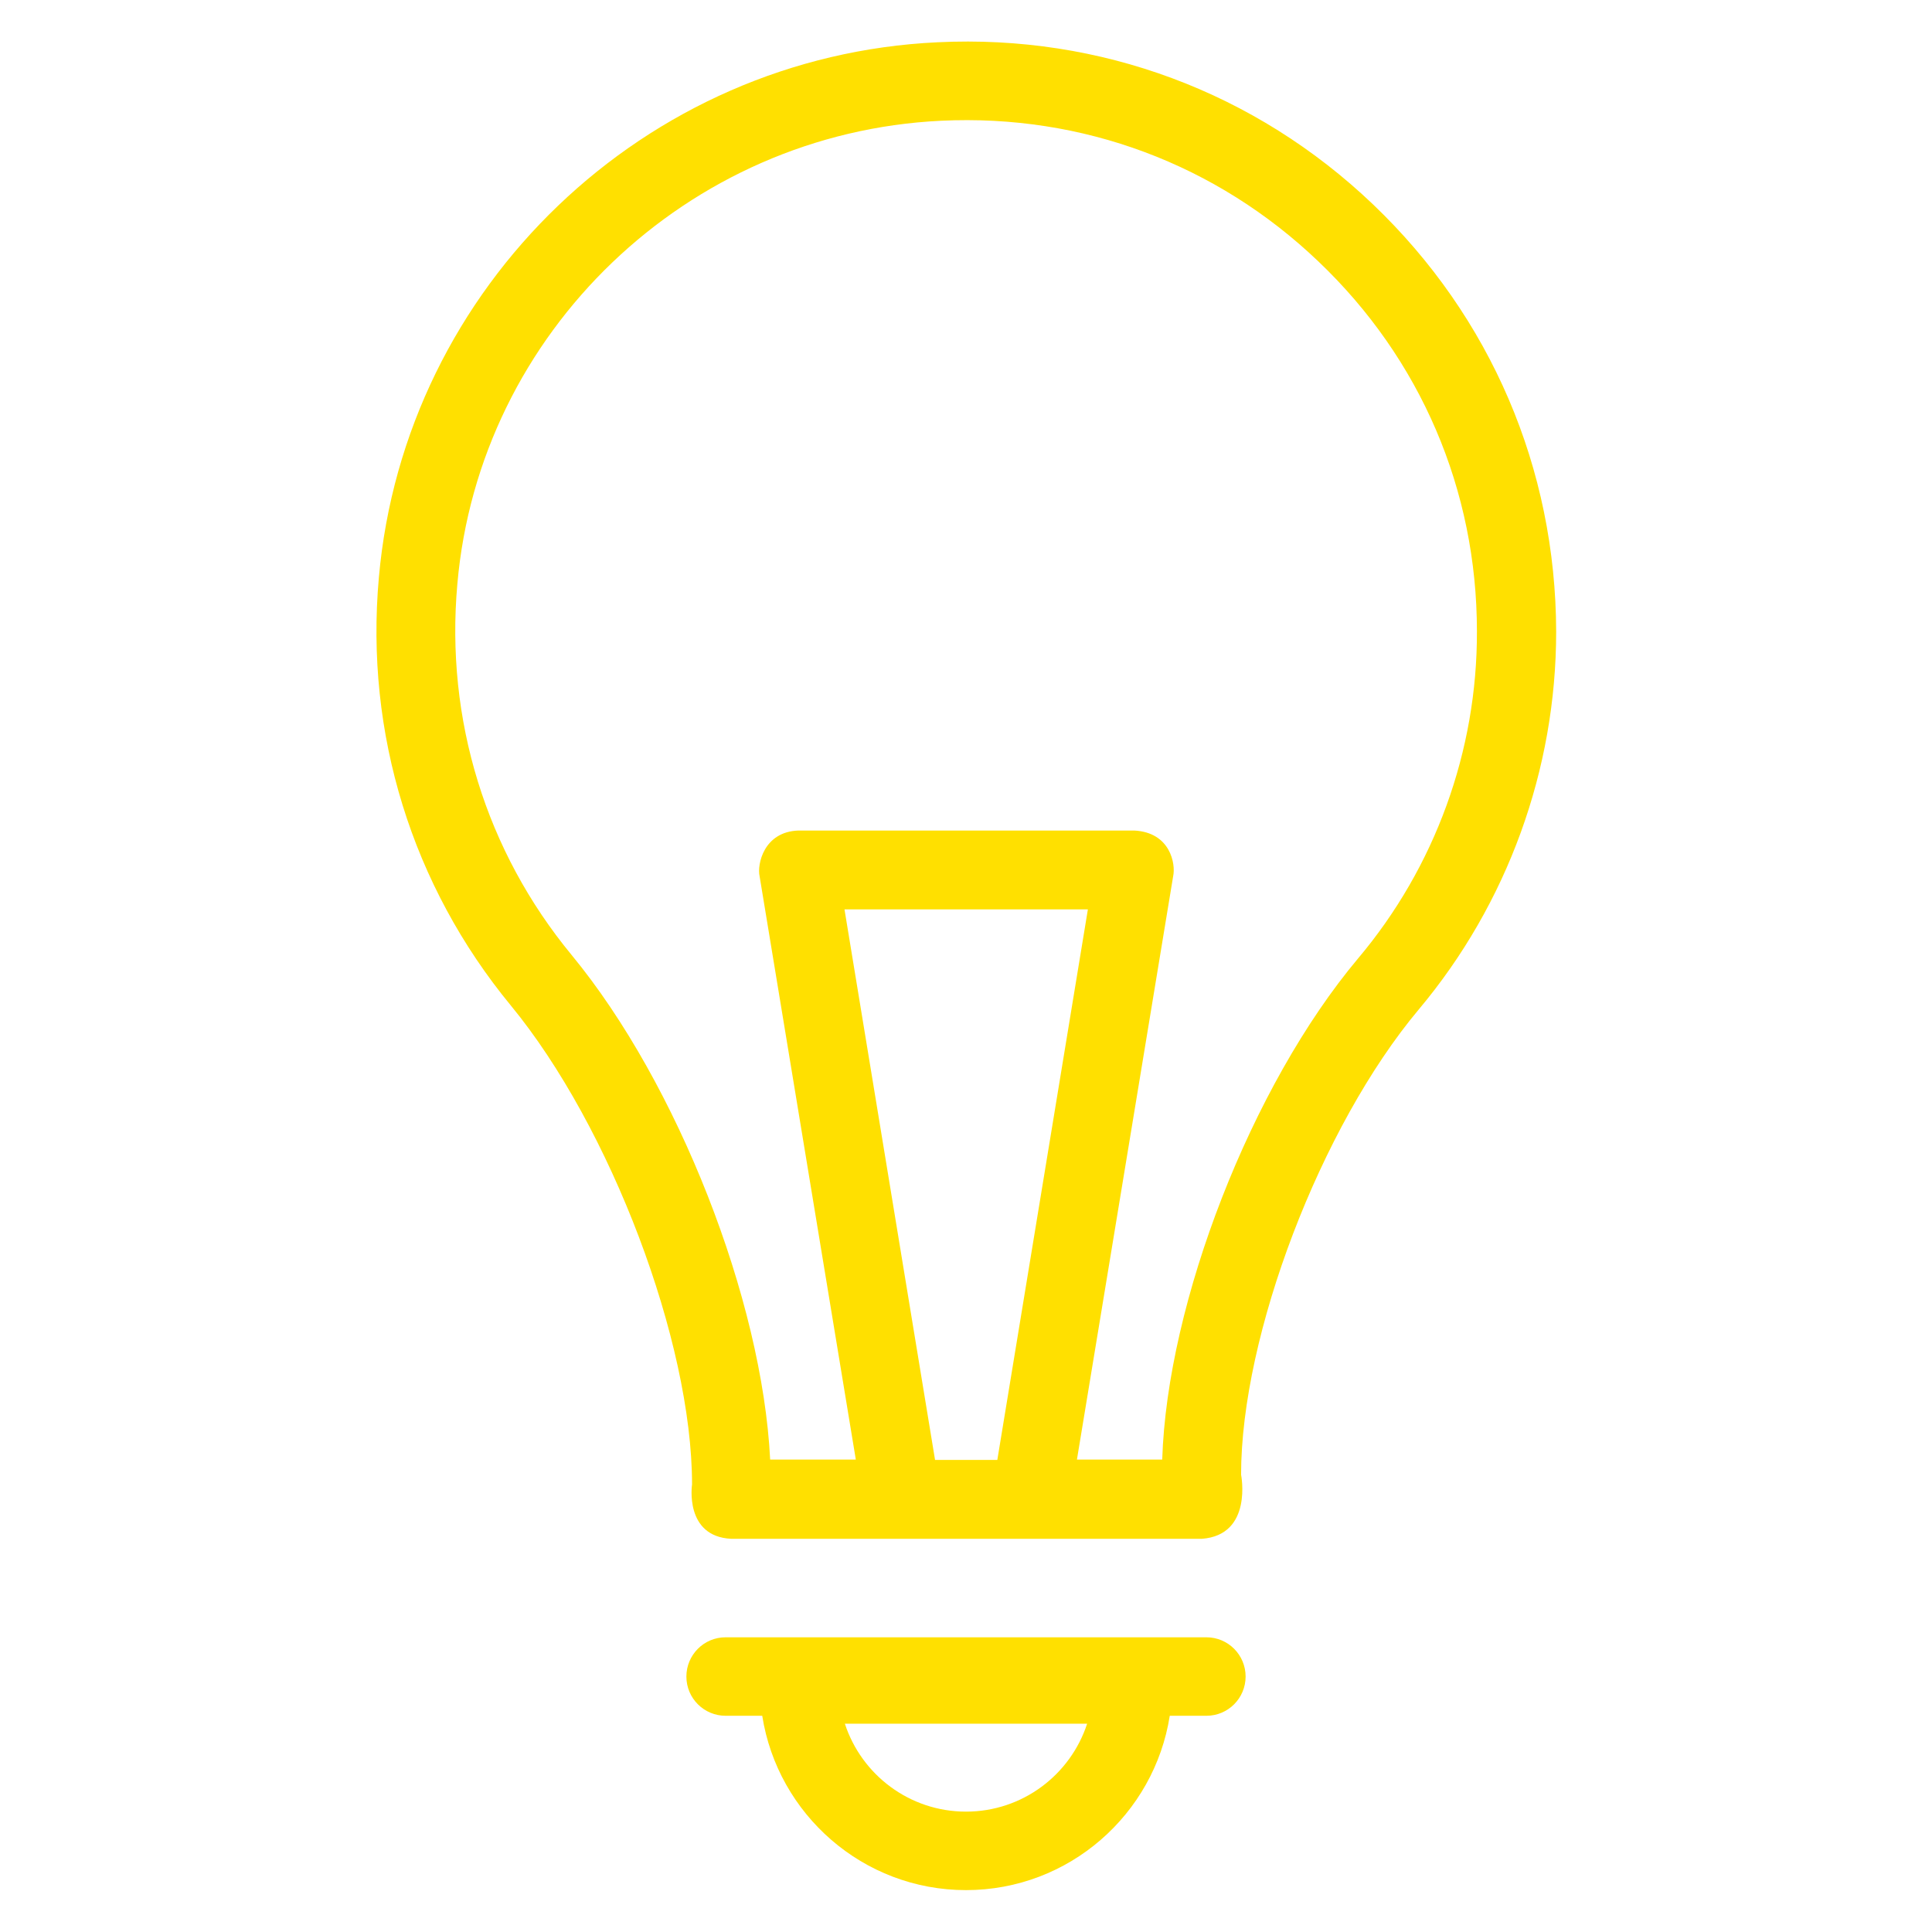
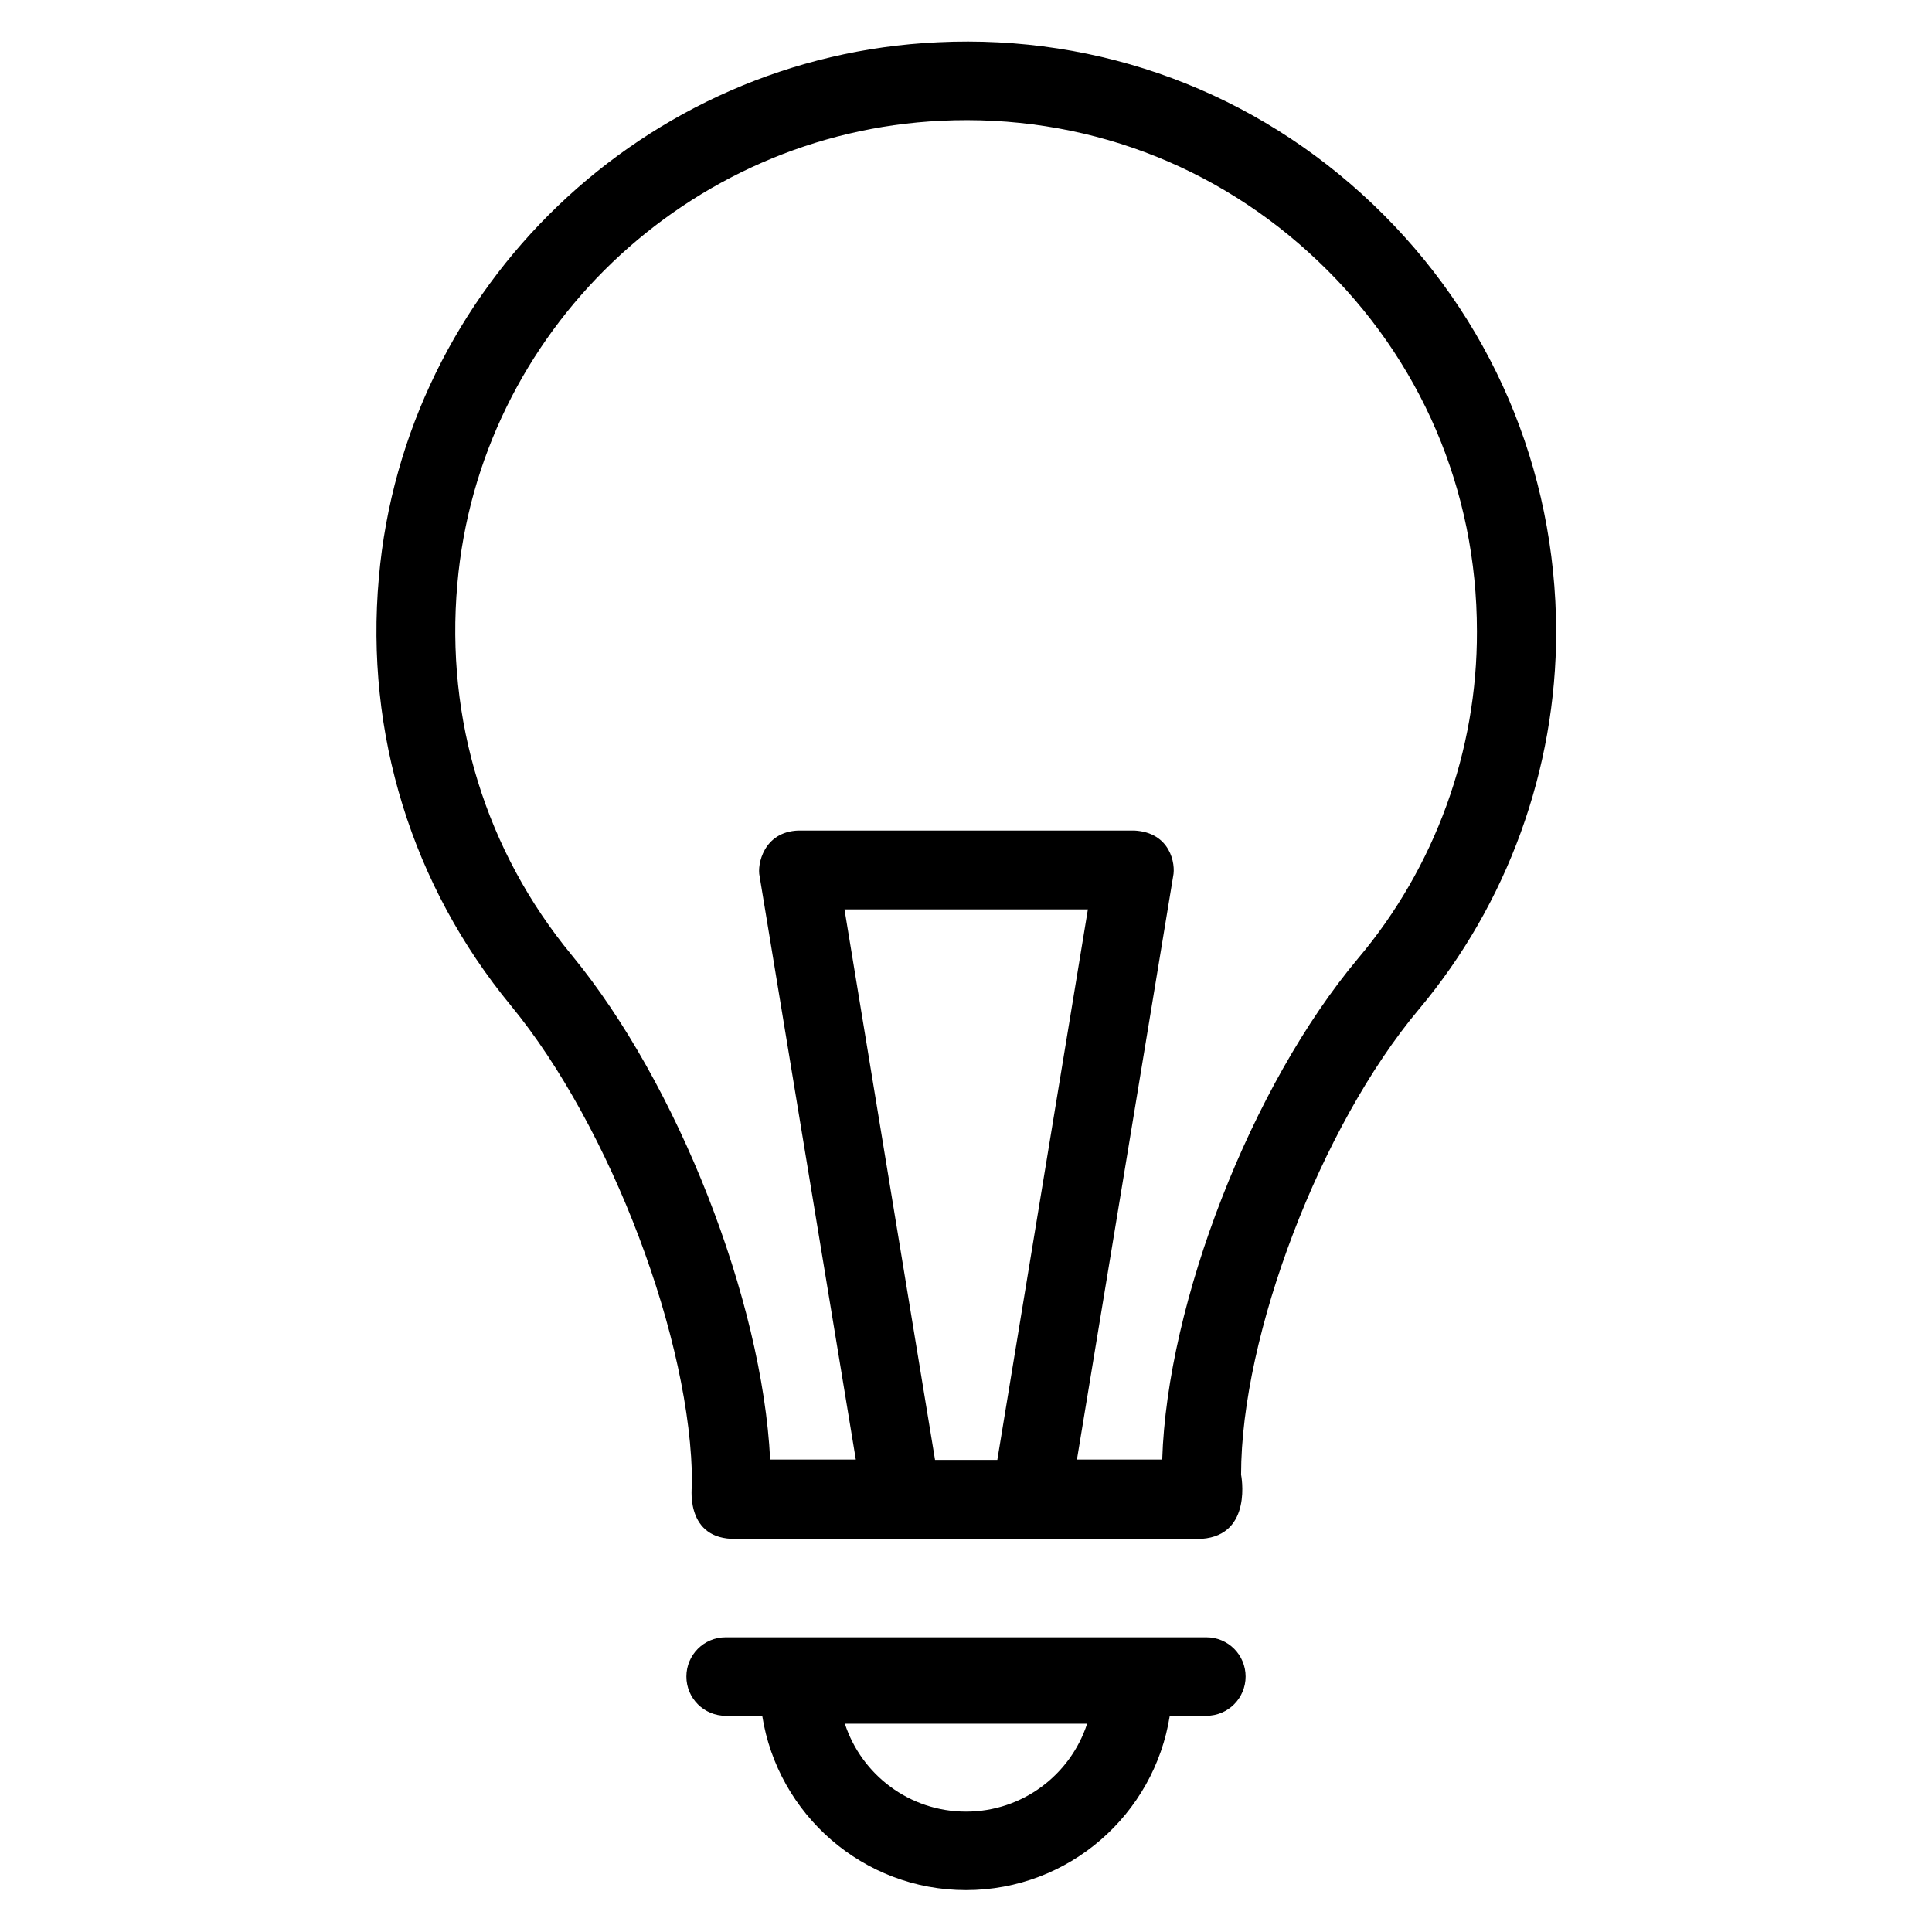
<svg xmlns="http://www.w3.org/2000/svg" version="1.1" viewBox="0 0 512 512" enable-background="new 0 0 512 512">
  <g>
-     <g fill="#FFE000">
+     <g>
      <path d="m363.9,54.2c-31.2-29.8-72.3-45.1-115.4-43-77.6,3.6-141.3,64.6-148.1,141.9-3.7,41.3 8.8,81.6 35,113.4 26.4,32.1 48,89 48,126.9 0,0-2.1,13.8 10.4,14.4h124.7c13.6-1 10.4-17 10.4-17 0-37 21.1-92.3 47.1-123.3 23.5-28 36.4-63.6 36.4-100.1-0.1-43.2-17.3-83.4-48.5-113.2zm-116.1,332.7l-24-145.9h64.5l-24,145.9h-16.5zm112.1-132.9c-28.3,33.7-50.6,91.2-51.9,132.8h-22.6l25.5-154.6c0.7-3.2-0.7-11.6-10.3-12.1h-89c-9.2,0.3-11,9-10.3,12.1l25.5,154.6h-22.7c-2.1-42.3-24.5-99.6-52.6-133.7-22.7-27.5-33.5-62.4-30.3-98.3 5.8-66.8 61-119.6 128.2-122.8 37.5-1.8 73,11.5 100,37.3 27.1,25.8 42,60.6 42,98 0.1,31.7-11.1,62.5-31.5,86.7z" />
      <path d="m319.7,433.9h-127.4c-5.8,0-10.4,4.7-10.4,10.4 0,5.8 4.7,10.4 10.4,10.4h9.7c4.1,26.1 26.7,46.2 54,46.2 27.3,0 49.9-20.1 54-46.2h9.7c5.8,0 10.4-4.7 10.4-10.4 5.68434e-14-5.7-4.6-10.4-10.4-10.4zm-63.7,46.2c-15,0-27.7-9.8-32.1-23.3h64.2c-4.4,13.5-17.1,23.3-32.1,23.3z" />
    </g>
  </g>
</svg>
